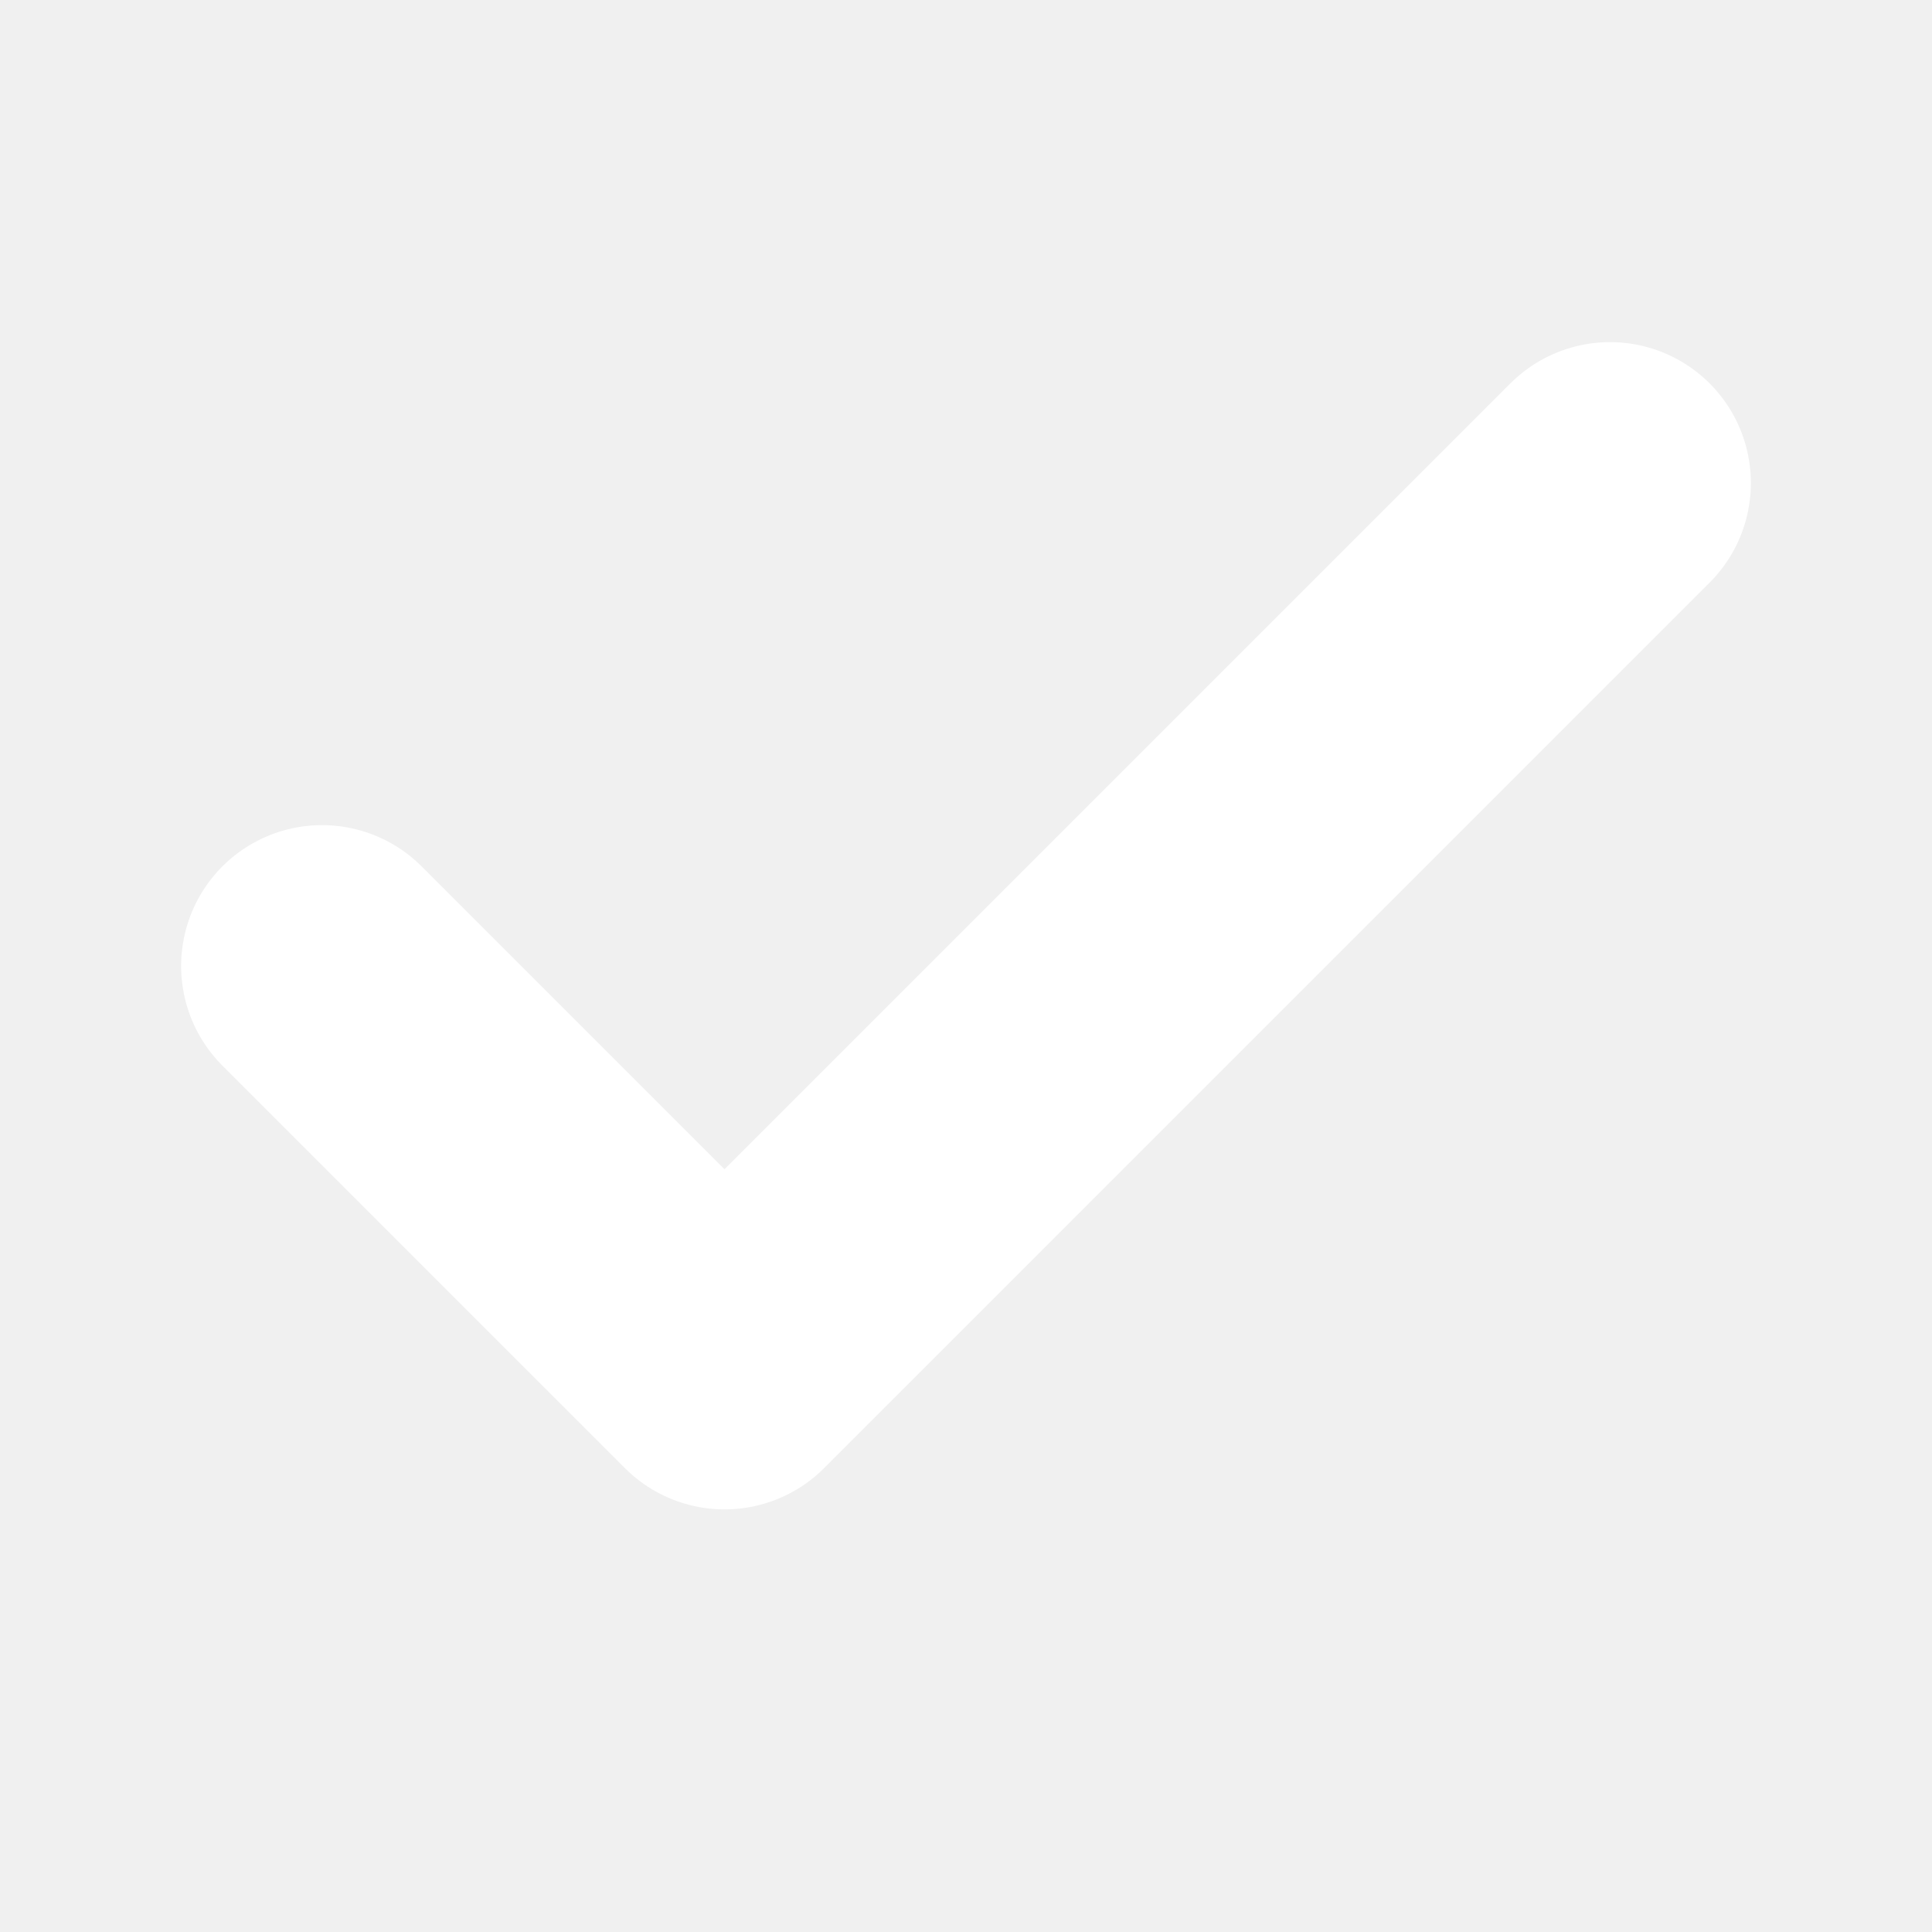
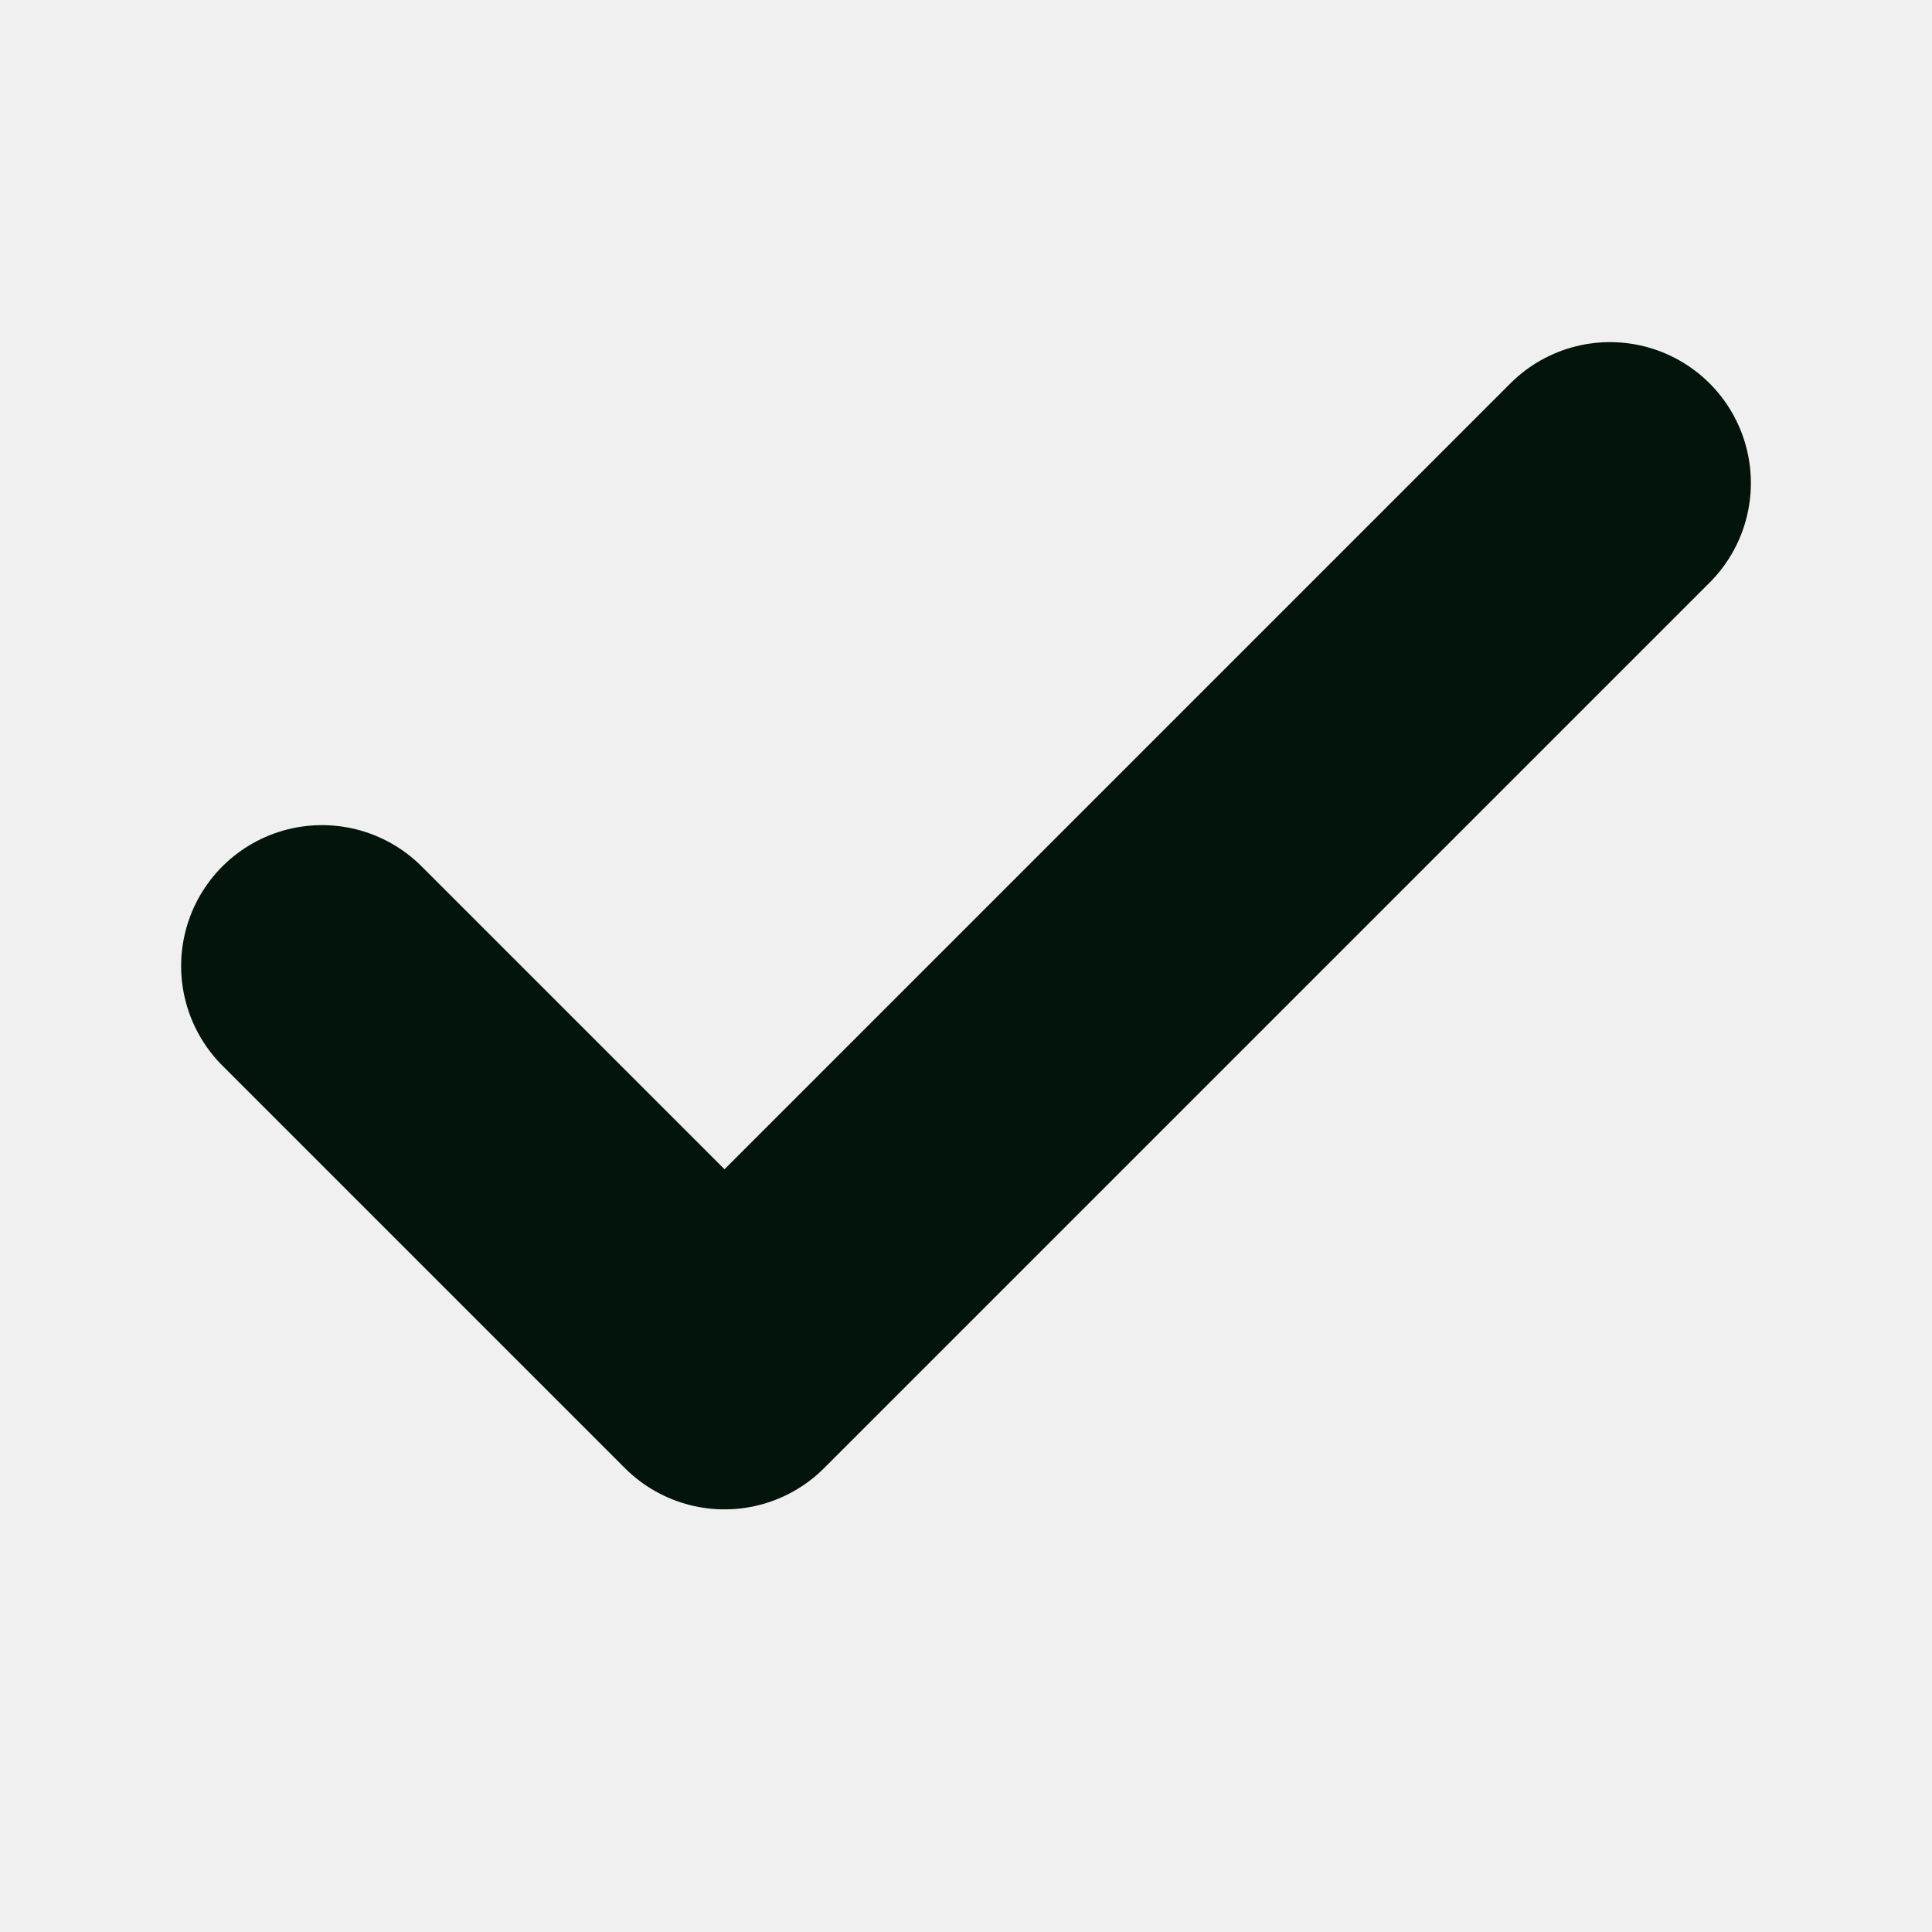
- <svg xmlns="http://www.w3.org/2000/svg" viewBox="0 0 24 24" fill="none" stroke="#FFFFFF" stroke-width="3.5" stroke-linecap="round" stroke-linejoin="round">
+ <svg xmlns="http://www.w3.org/2000/svg" viewBox="0 0 24 24" fill="none" stroke="#03140B" stroke-width="3.5" stroke-linecap="round" stroke-linejoin="round">
  <polyline points="20 6 9 17 4 12" />
</svg>
